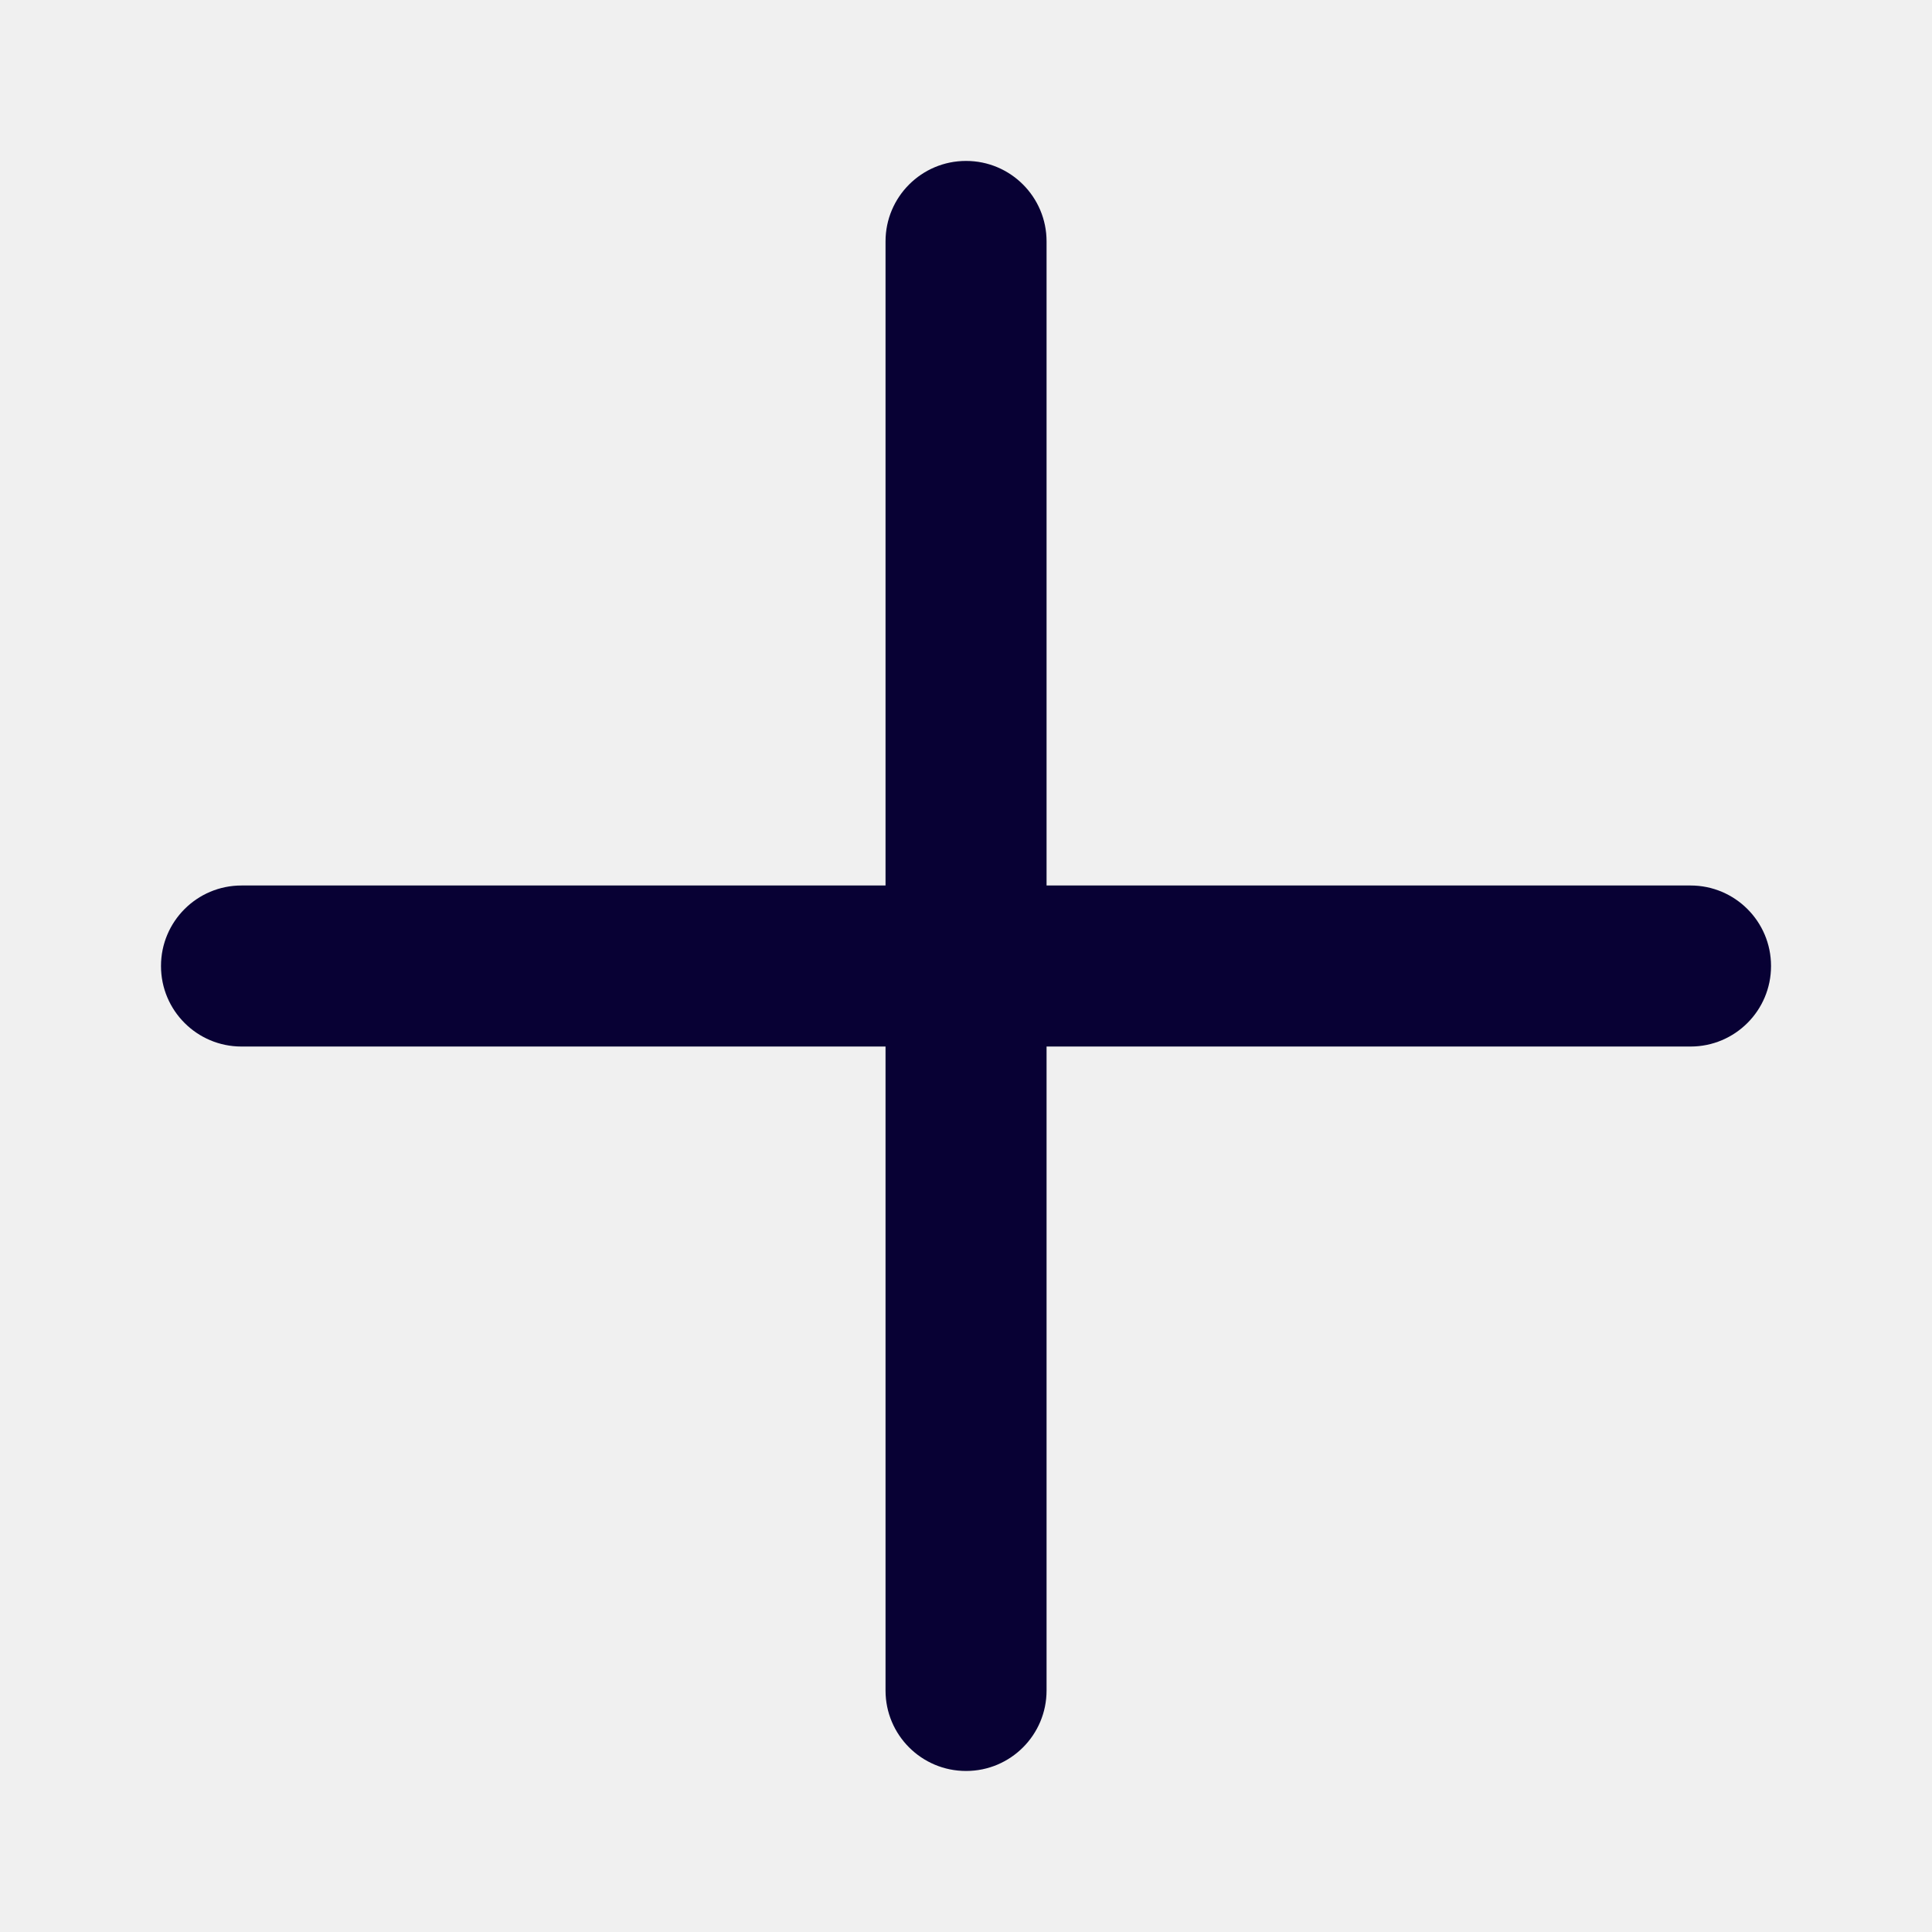
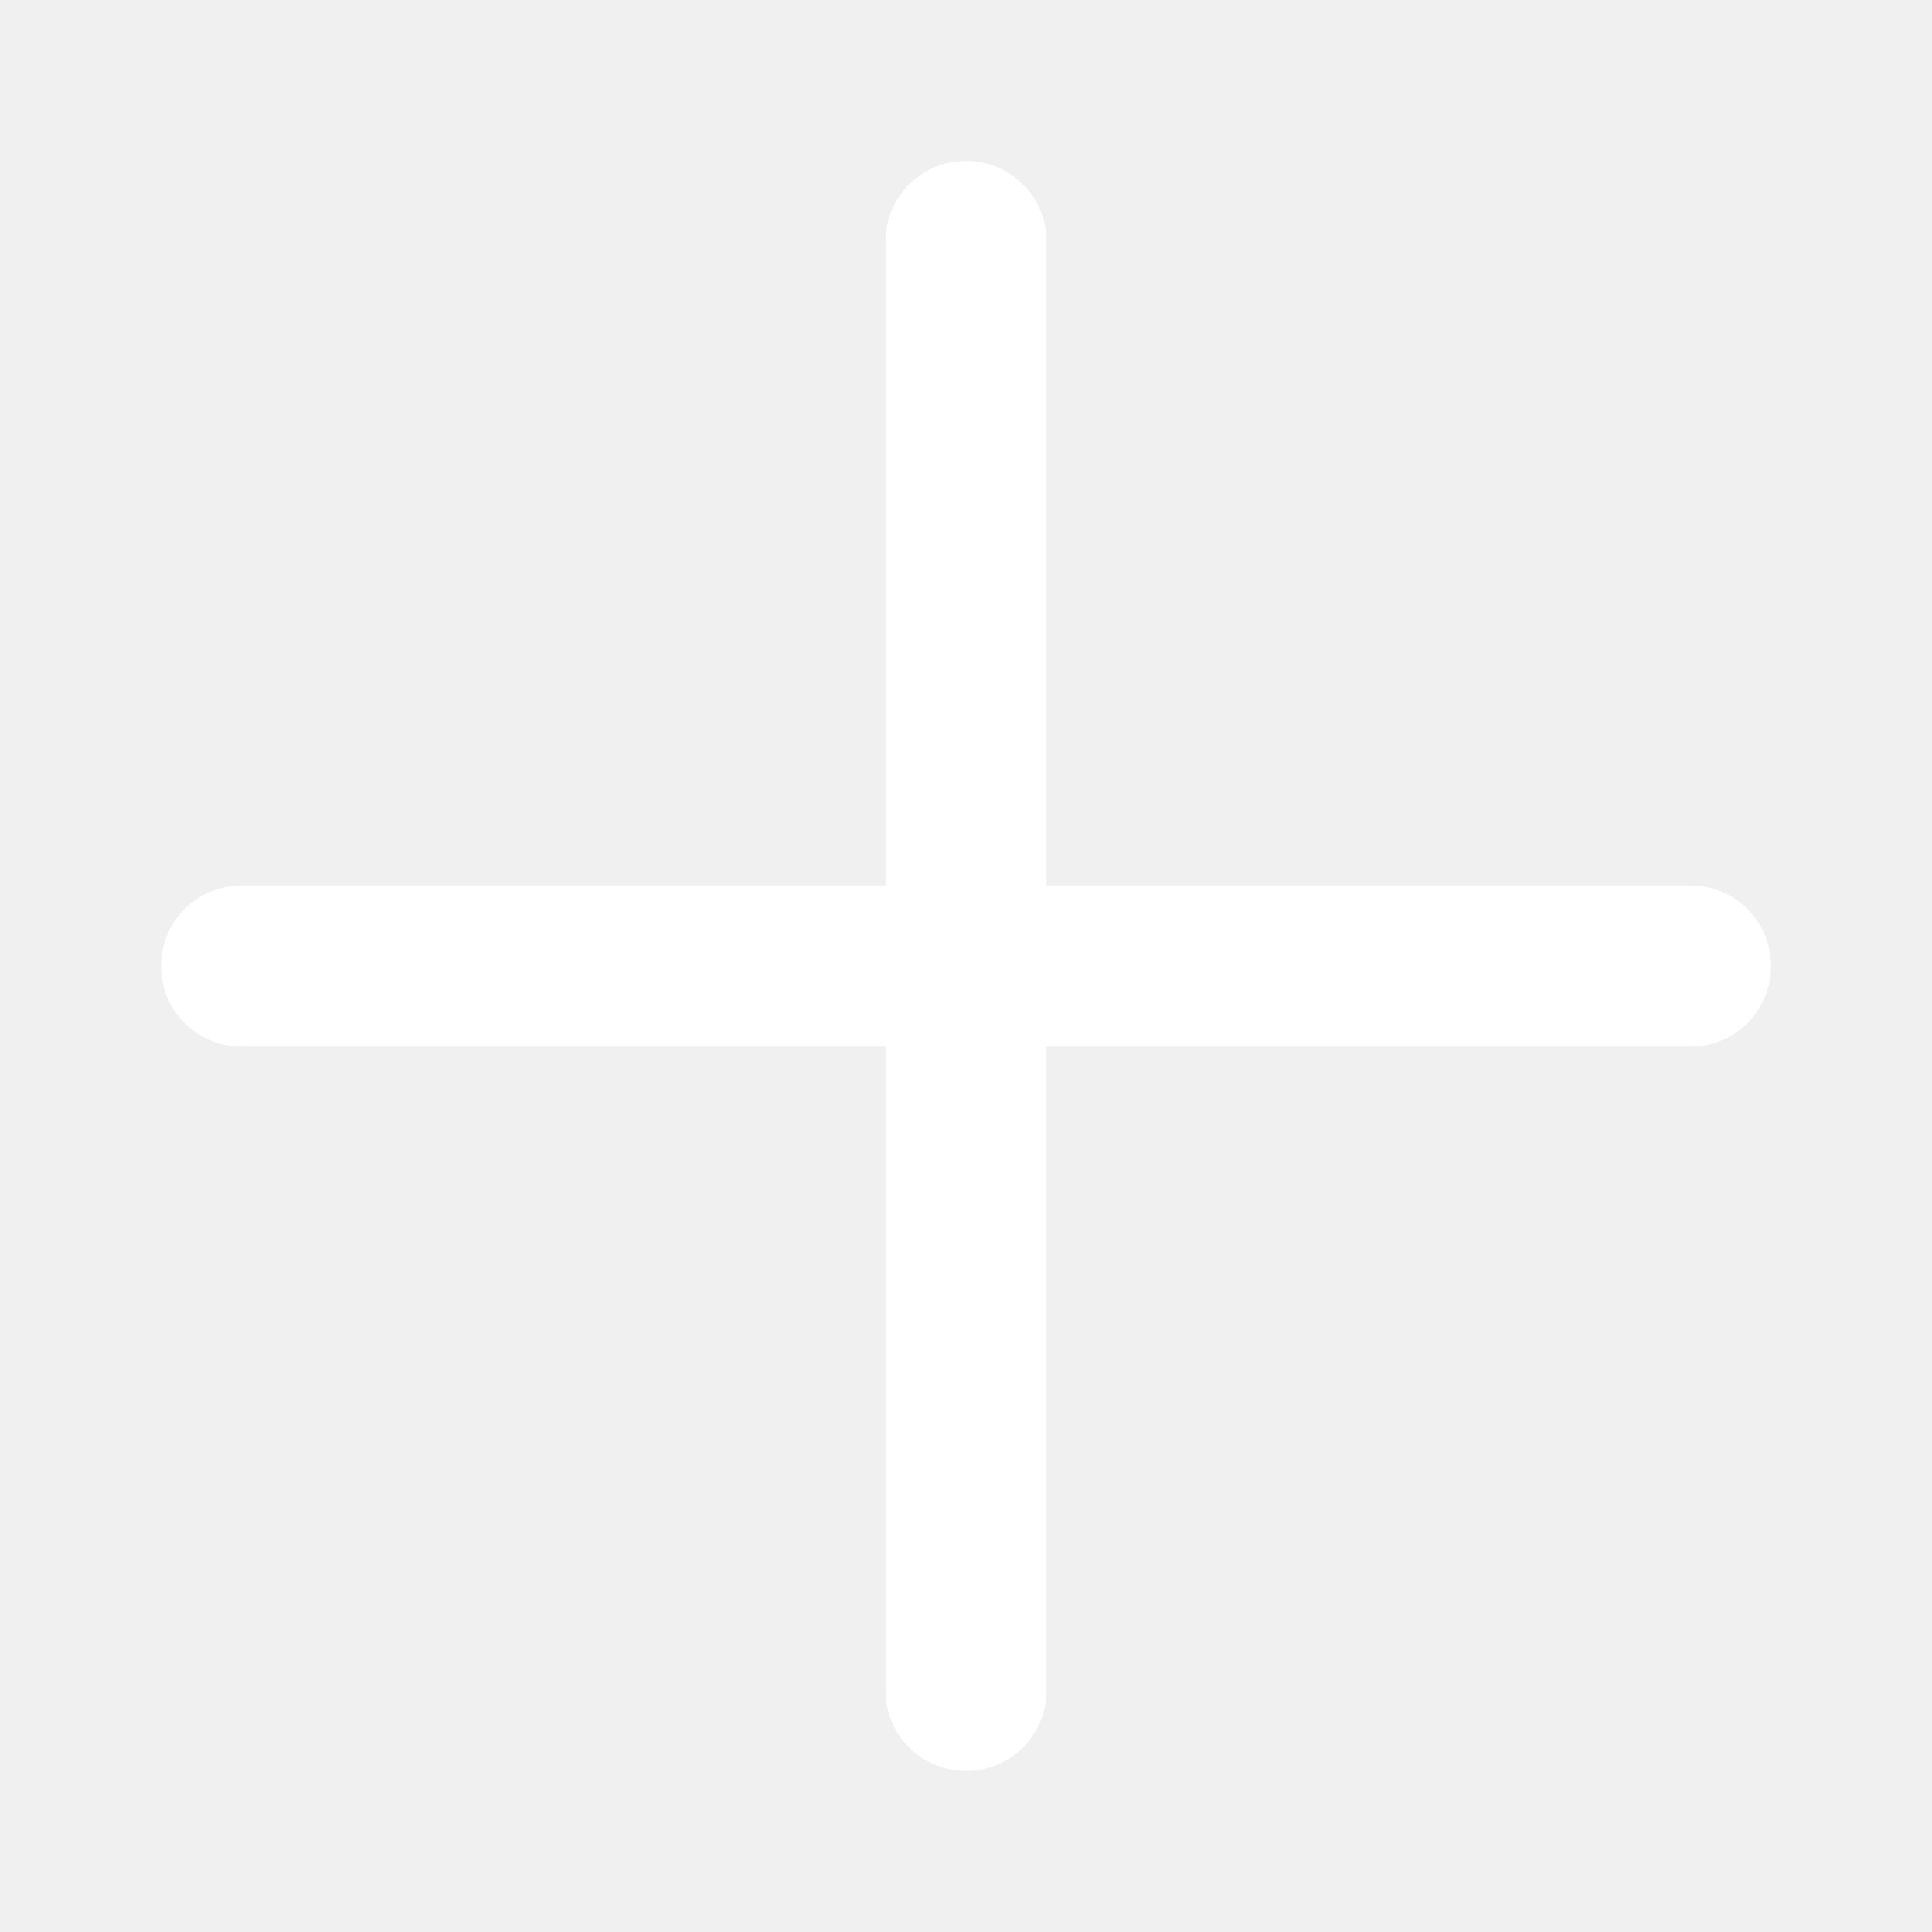
<svg xmlns="http://www.w3.org/2000/svg" width="20" height="20" viewBox="0 0 20 20" fill="none">
-   <rect x="9.167" y="1.666" width="1.667" height="16.667" rx="0.833" fill="#080134" />
-   <rect x="1.667" y="10.834" width="1.667" height="16.667" rx="0.833" transform="rotate(-90 1.66666 10.834)" fill="#080134" />
+   <rect x="9.167" y="1.666" width="1.667" height="16.667" rx="0.833" fill="white" />
+   <rect x="1.667" y="10.834" width="1.667" height="16.667" rx="0.833" transform="rotate(-90 1.66699 10.834)" fill="white" />
</svg>
